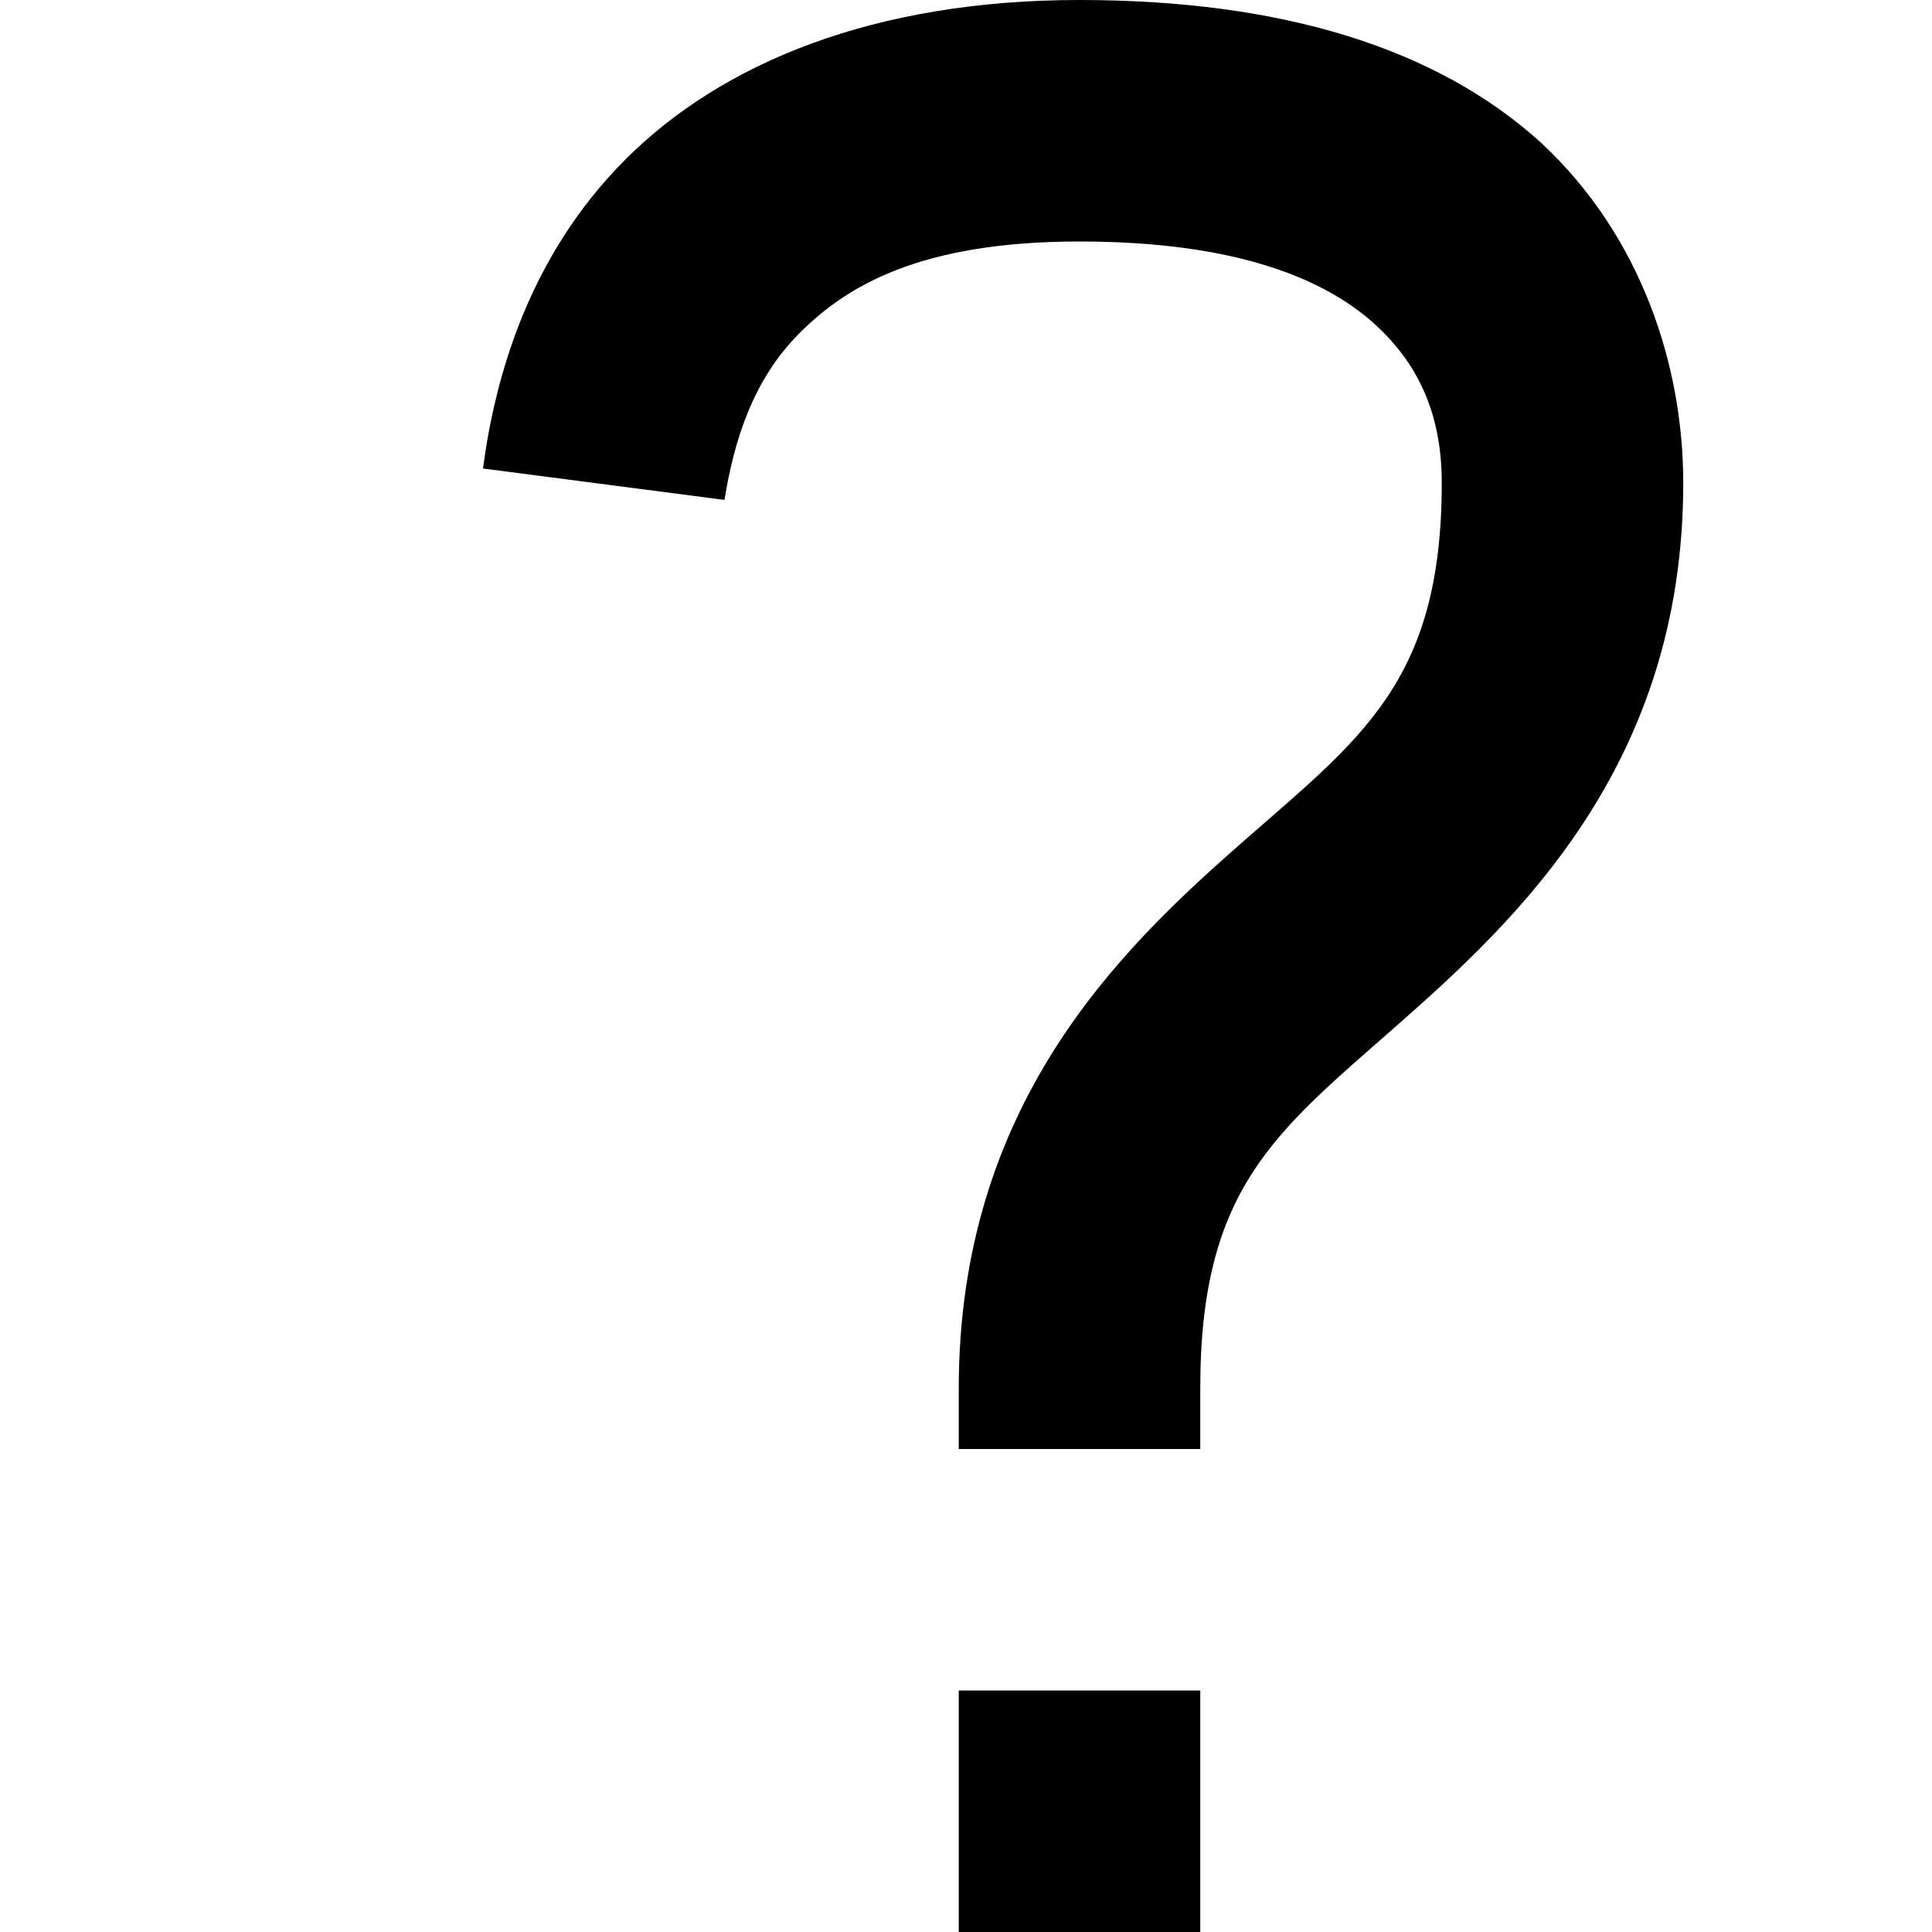
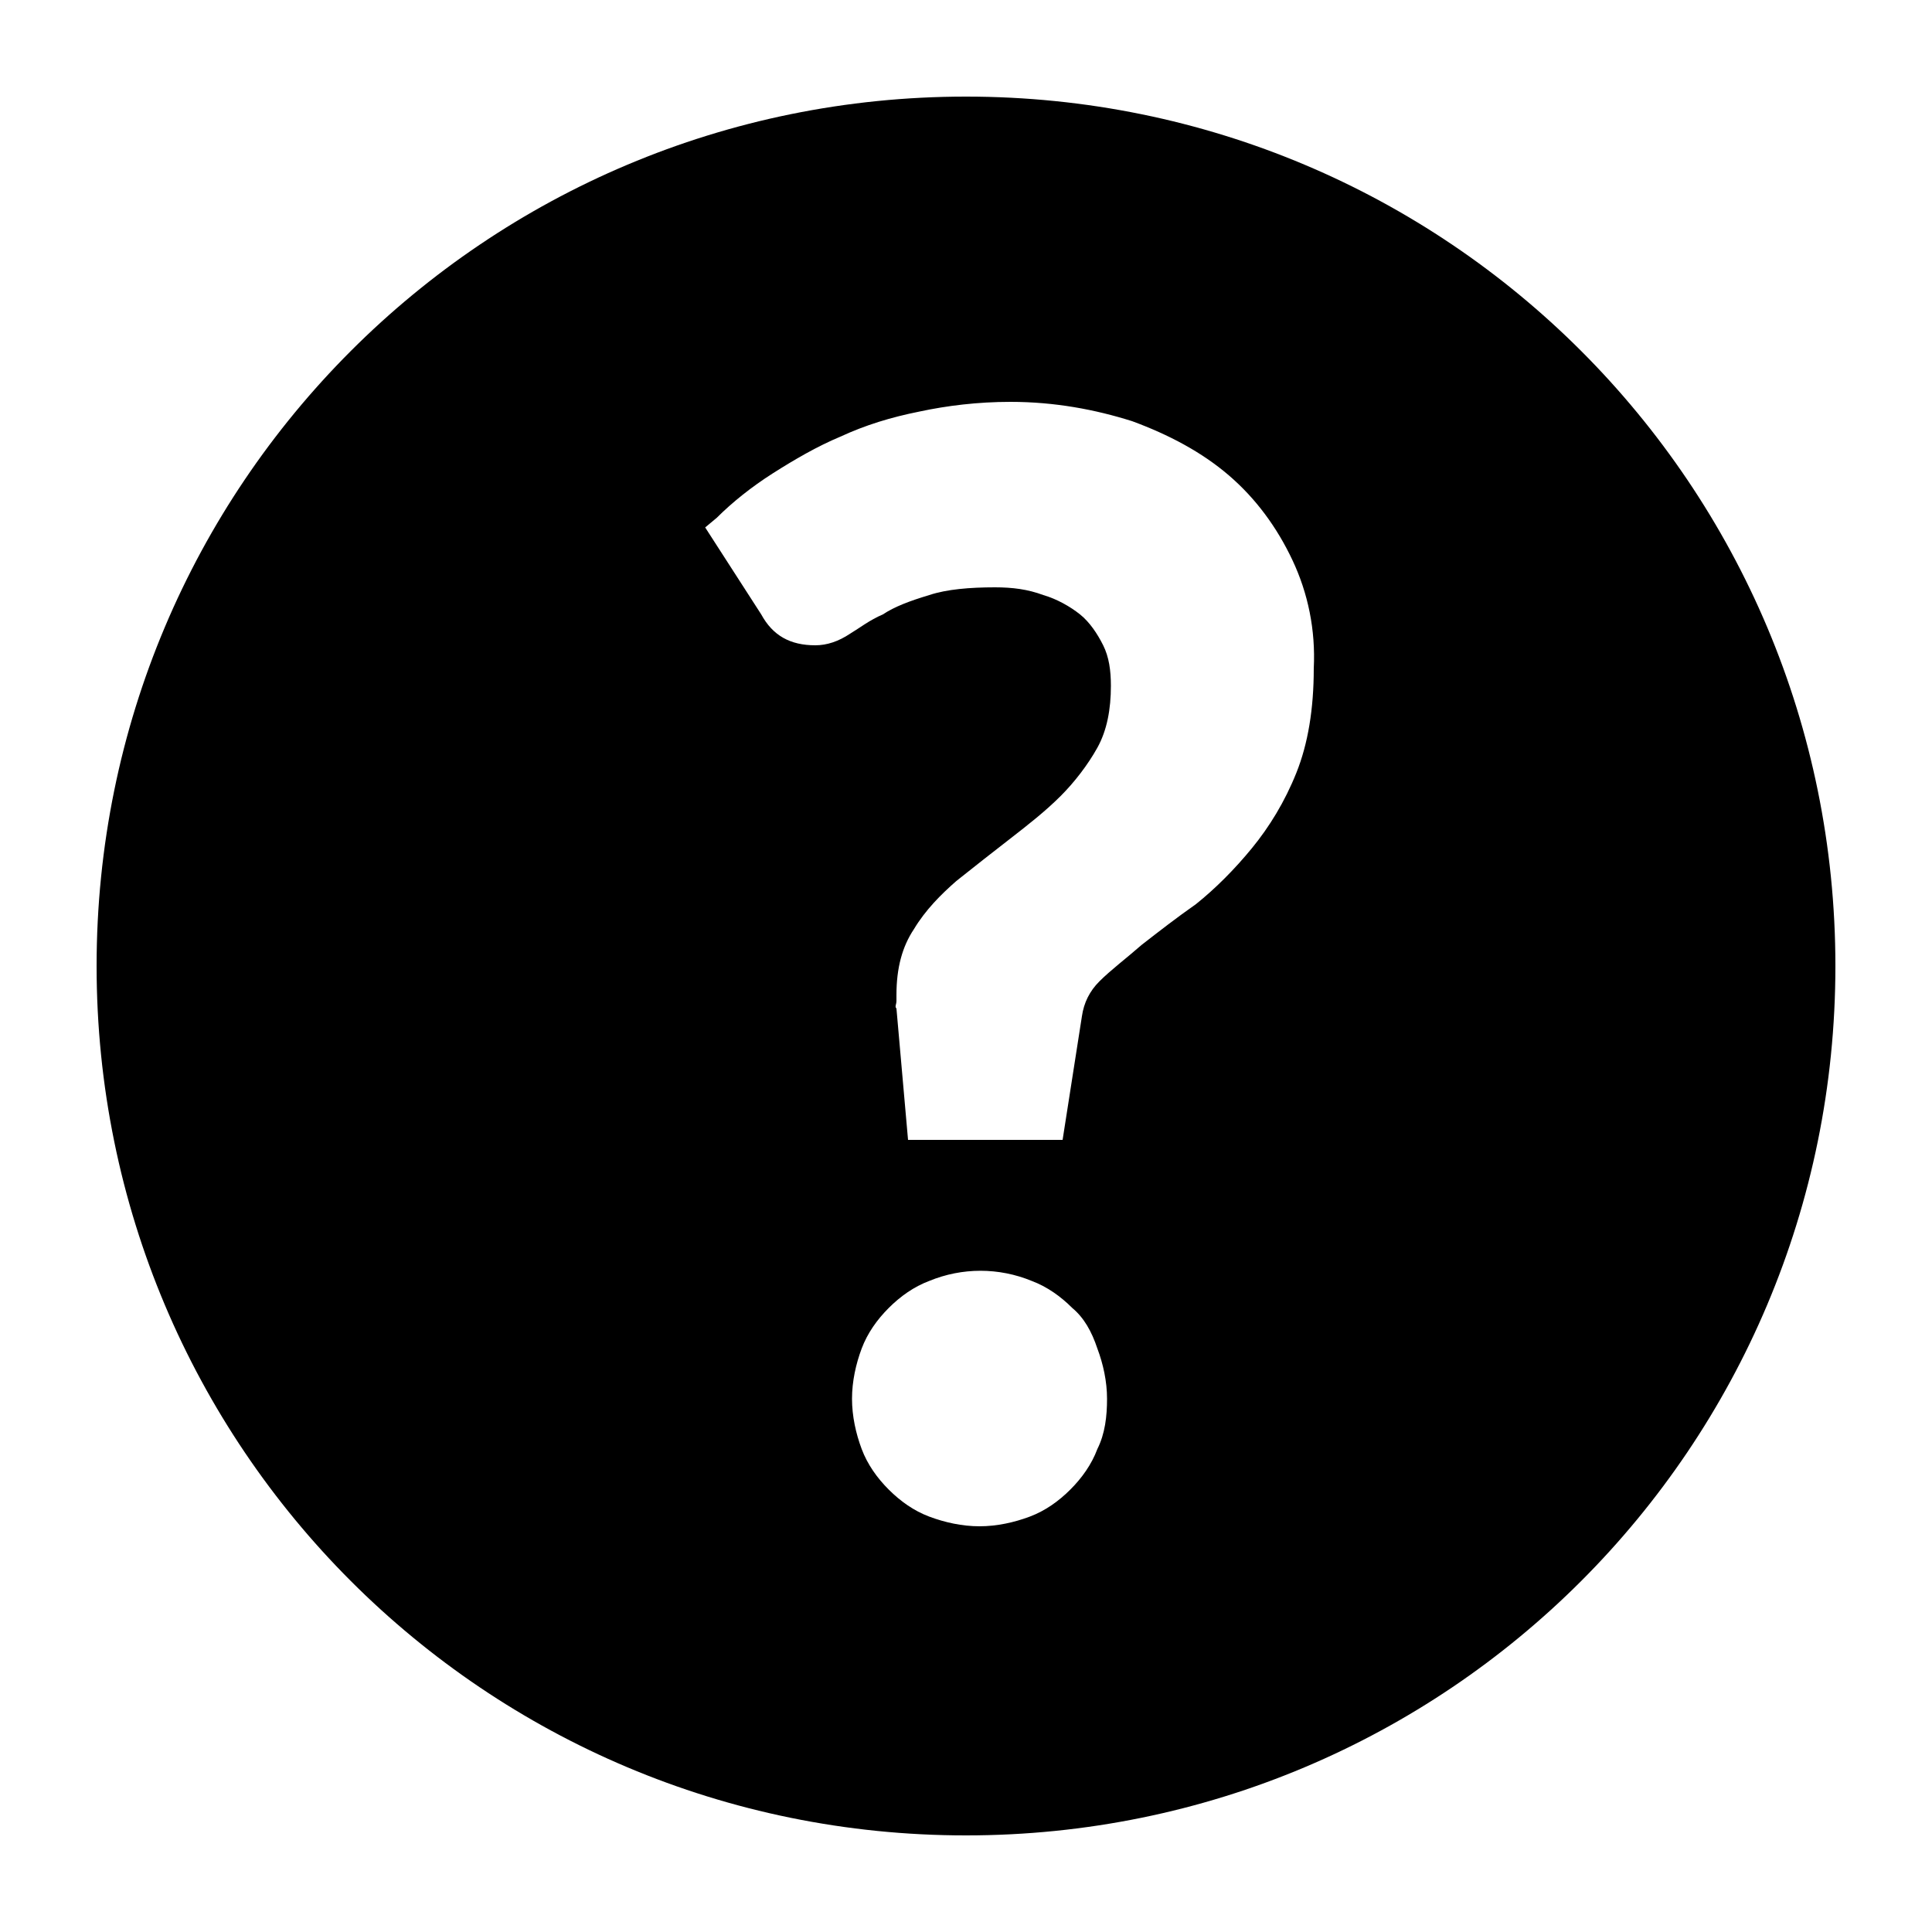
- <svg xmlns="http://www.w3.org/2000/svg" width="8" height="8" viewBox="0 0 8 8">
-   <path d="M2.47 0c-.85 0-1.48.26-1.88.66-.4.4-.54.9-.59 1.28l1 .13c.04-.25.12-.5.31-.69.19-.19.49-.38 1.16-.38.66 0 1.02.16 1.22.34.2.18.28.4.28.66 0 .83-.34 1.06-.84 1.5-.5.44-1.16 1.08-1.16 2.25v.25h1v-.25c0-.83.31-1.06.81-1.5.5-.44 1.19-1.08 1.19-2.25 0-.48-.17-1.02-.59-1.41-.43-.39-1.07-.59-1.91-.59zm-.5 7v1h1v-1h-1z" transform="translate(2)" />
+ <svg xmlns="http://www.w3.org/2000/svg" height="100px" width="100px" fill="#000000" version="1.1" x="0px" y="0px" viewBox="0 0 100 100" enable-background="new 0 0 100 100" xml:space="preserve">
+   <path d="M95,50c0,24.9-20.1,45-45,45S5,74.9,5,50S25.1,5,50,5S95,25.1,95,50z M55.5,67.7c-0.6-0.6-1.3-1.1-2.1-1.4  c-1.7-0.7-3.6-0.7-5.3,0c-0.8,0.3-1.5,0.8-2.1,1.4c-0.6,0.6-1.1,1.3-1.4,2.1c-0.3,0.8-0.5,1.7-0.5,2.6c0,0.9,0.2,1.8,0.5,2.6  c0.3,0.8,0.8,1.5,1.4,2.1c0.6,0.6,1.3,1.1,2.1,1.4c0.8,0.3,1.7,0.5,2.6,0.5c0.9,0,1.8-0.2,2.6-0.5c0.8-0.3,1.5-0.8,2.1-1.4  c0.6-0.6,1.1-1.3,1.4-2.1c0.4-0.8,0.5-1.7,0.5-2.6c0-0.9-0.2-1.8-0.5-2.6C56.5,68.9,56.1,68.2,55.5,67.7z M66.9,29  c-0.8-1.7-1.9-3.2-3.3-4.4c-1.4-1.2-3.1-2.1-5-2.8c-1.9-0.6-4-1-6.3-1c-1.7,0-3.3,0.2-4.7,0.5c-1.5,0.3-2.8,0.7-4.1,1.3  c-1.2,0.5-2.4,1.2-3.5,1.9c-1.1,0.7-2.1,1.5-2.9,2.3l-0.6,0.5l2.9,4.5c0.6,1.1,1.5,1.6,2.8,1.6c0.6,0,1.2-0.2,1.8-0.6  c0.5-0.3,1-0.7,1.7-1c0.6-0.4,1.4-0.7,2.4-1c0.9-0.3,2.1-0.4,3.4-0.4c0.9,0,1.7,0.1,2.5,0.4c0.7,0.2,1.4,0.6,1.9,1  c0.5,0.4,0.9,1,1.2,1.6c0.3,0.6,0.4,1.3,0.4,2.1c0,1.2-0.2,2.3-0.7,3.2c-0.5,0.9-1.2,1.8-1.9,2.5c-0.8,0.8-1.7,1.5-2.6,2.2  c-0.9,0.7-1.8,1.4-2.8,2.2c-0.8,0.7-1.6,1.5-2.2,2.5c-0.6,0.9-0.9,2-0.9,3.4l0,0.3c0,0.2-0.1,0.3,0,0.4L47,59H55l1-6.4  c0.1-0.7,0.4-1.3,0.9-1.8c0.6-0.6,1.4-1.2,2.2-1.9c0.9-0.7,1.8-1.4,2.8-2.1c1-0.8,2-1.8,2.9-2.9c0.9-1.1,1.7-2.4,2.3-3.9  c0.6-1.5,0.9-3.3,0.9-5.4C68.1,32.6,67.7,30.7,66.9,29z" />
</svg>
